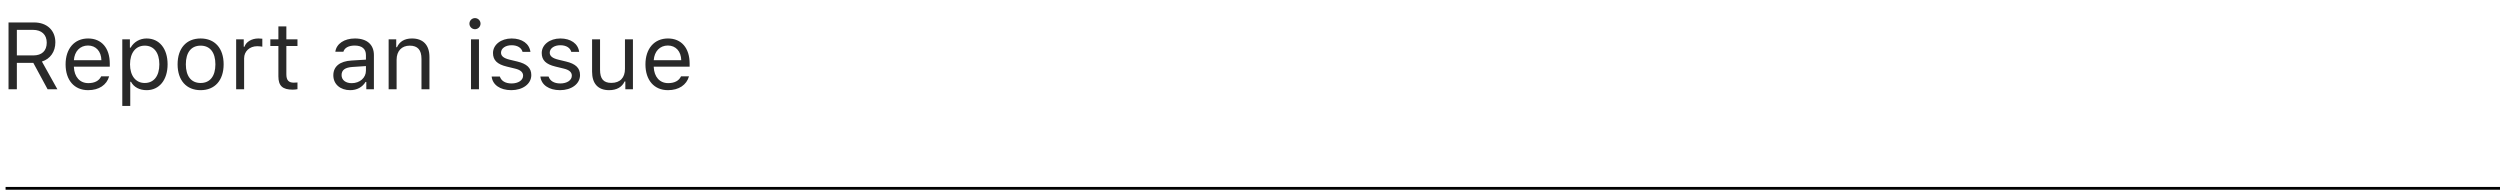
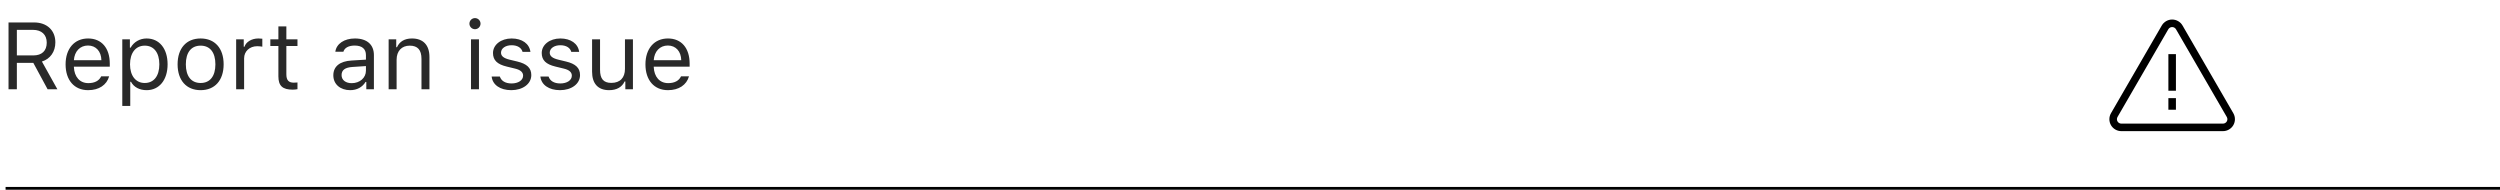
<svg xmlns="http://www.w3.org/2000/svg" width="896" height="68" viewBox="0 0 896 68" fill="none">
  <path d="M6.043 10.7H11.804C14.892 10.7 16.751 12.41 16.751 15.282C16.751 18.221 15.008 19.864 11.937 19.864H6.043V10.7ZM6.043 22.52H11.937L17.066 32H20.569L15.024 22.056C18.029 21.109 19.839 18.52 19.839 15.183C19.839 10.866 16.817 8.044 12.202 8.044H3.055V32H6.043V22.52ZM31.543 16.311C34.382 16.311 36.274 18.403 36.341 21.574H26.48C26.695 18.403 28.688 16.311 31.543 16.311ZM36.258 27.368C35.511 28.945 33.95 29.792 31.643 29.792C28.605 29.792 26.629 27.551 26.48 24.015V23.882H39.346V22.786C39.346 17.225 36.407 13.788 31.576 13.788C26.662 13.788 23.508 17.44 23.508 23.068C23.508 28.73 26.612 32.315 31.576 32.315C35.494 32.315 38.25 30.439 39.113 27.368H36.258ZM52.544 13.788C50.103 13.788 47.962 15.033 46.816 17.092H46.551V14.104H43.828V37.977H46.684V29.311H46.949C47.929 31.203 49.987 32.315 52.544 32.315C57.093 32.315 60.065 28.646 60.065 23.052C60.065 17.424 57.109 13.788 52.544 13.788ZM51.863 29.742C48.643 29.742 46.601 27.152 46.601 23.052C46.601 18.935 48.643 16.361 51.88 16.361C55.15 16.361 57.109 18.868 57.109 23.052C57.109 27.235 55.15 29.742 51.863 29.742ZM71.901 32.315C76.998 32.315 80.152 28.796 80.152 23.052C80.152 17.291 76.998 13.788 71.901 13.788C66.805 13.788 63.65 17.291 63.65 23.052C63.65 28.796 66.805 32.315 71.901 32.315ZM71.901 29.742C68.515 29.742 66.606 27.285 66.606 23.052C66.606 18.802 68.515 16.361 71.901 16.361C75.288 16.361 77.197 18.802 77.197 23.052C77.197 27.285 75.288 29.742 71.901 29.742ZM84.635 32H87.49V20.91C87.49 18.387 89.466 16.561 92.189 16.561C92.753 16.561 93.782 16.66 94.015 16.727V13.871C93.649 13.821 93.052 13.788 92.587 13.788C90.213 13.788 88.154 15.017 87.623 16.76H87.357V14.104H84.635V32ZM99.775 9.472V14.104H96.887V16.494H99.775V27.352C99.775 30.771 101.253 32.133 104.938 32.133C105.503 32.133 106.051 32.066 106.615 31.967V29.56C106.084 29.609 105.802 29.626 105.287 29.626C103.428 29.626 102.631 28.73 102.631 26.621V16.494H106.615V14.104H102.631V9.472H99.775ZM126.039 29.809C123.964 29.809 122.42 28.746 122.42 26.92C122.42 25.127 123.615 24.181 126.338 23.998L131.152 23.683V25.326C131.152 27.883 128.978 29.809 126.039 29.809ZM125.508 32.315C127.898 32.315 129.857 31.27 131.02 29.36H131.285V32H134.008V19.748C134.008 16.029 131.567 13.788 127.201 13.788C123.383 13.788 120.561 15.681 120.179 18.553H123.067C123.466 17.142 124.96 16.328 127.102 16.328C129.774 16.328 131.152 17.54 131.152 19.748V21.375L125.989 21.69C121.822 21.939 119.465 23.782 119.465 26.986C119.465 30.257 122.038 32.315 125.508 32.315ZM139.287 32H142.143V21.408C142.143 18.27 143.985 16.361 146.841 16.361C149.696 16.361 151.058 17.889 151.058 21.109V32H153.913V20.412C153.913 16.162 151.672 13.788 147.654 13.788C144.915 13.788 143.172 14.95 142.275 16.926H142.01V14.104H139.287V32ZM168.805 32H171.66V14.104H168.805V32ZM170.232 10.468C171.328 10.468 172.225 9.571 172.225 8.476C172.225 7.38 171.328 6.483 170.232 6.483C169.137 6.483 168.24 7.38 168.24 8.476C168.24 9.571 169.137 10.468 170.232 10.468ZM176.69 19.001C176.69 21.591 178.218 23.035 181.571 23.849L184.643 24.596C186.552 25.061 187.481 25.891 187.481 27.119C187.481 28.763 185.755 29.908 183.348 29.908C181.057 29.908 179.629 28.945 179.147 27.435H176.209C176.524 30.406 179.264 32.315 183.248 32.315C187.315 32.315 190.42 30.107 190.42 26.903C190.42 24.33 188.793 22.869 185.423 22.056L182.667 21.392C180.559 20.877 179.562 20.113 179.562 18.885C179.562 17.291 181.223 16.212 183.348 16.212C185.506 16.212 186.9 17.158 187.282 18.586H190.104C189.723 15.648 187.116 13.788 183.364 13.788C179.562 13.788 176.69 16.029 176.69 19.001ZM194.155 19.001C194.155 21.591 195.683 23.035 199.036 23.849L202.107 24.596C204.017 25.061 204.946 25.891 204.946 27.119C204.946 28.763 203.22 29.908 200.812 29.908C198.521 29.908 197.094 28.945 196.612 27.435H193.674C193.989 30.406 196.729 32.315 200.713 32.315C204.78 32.315 207.885 30.107 207.885 26.903C207.885 24.33 206.258 22.869 202.888 22.056L200.132 21.392C198.023 20.877 197.027 20.113 197.027 18.885C197.027 17.291 198.688 16.212 200.812 16.212C202.971 16.212 204.365 17.158 204.747 18.586H207.569C207.188 15.648 204.581 13.788 200.829 13.788C197.027 13.788 194.155 16.029 194.155 19.001ZM226.844 14.104H223.988V24.695C223.988 27.833 222.262 29.709 219.107 29.709C216.252 29.709 215.057 28.215 215.057 24.994V14.104H212.201V25.691C212.201 29.925 214.293 32.315 218.311 32.315C221.05 32.315 222.959 31.186 223.855 29.194H224.121V32H226.844V14.104ZM239.361 16.311C242.2 16.311 244.093 18.403 244.159 21.574H234.298C234.514 18.403 236.506 16.311 239.361 16.311ZM244.076 27.368C243.329 28.945 241.769 29.792 239.461 29.792C236.423 29.792 234.447 27.551 234.298 24.015V23.882H247.164V22.786C247.164 17.225 244.226 13.788 239.395 13.788C234.48 13.788 231.326 17.44 231.326 23.068C231.326 28.73 234.431 32.315 239.395 32.315C243.312 32.315 246.068 30.439 246.932 27.368H244.076Z" fill="#292929" />
  <line x1="2" y1="67.5" x2="896" y2="67.5" stroke="black" />
+   <path d="M800.427 40.584L782.215 9.138C781.451 7.819 780.027 7 778.5 7C776.973 7 775.549 7.819 774.784 9.138L756.574 40.584C755.809 41.904 755.809 43.543 756.573 44.861C757.337 46.18 758.76 47 760.289 47H796.711C798.24 47 799.663 46.18 800.426 44.862C801.191 43.543 801.191 41.904 800.427 40.584ZM798.085 43.515C797.803 44.003 797.277 44.305 796.711 44.305H760.289C759.723 44.305 759.197 44.003 758.914 43.514C758.632 43.026 758.632 42.42 758.915 41.932L777.125 10.486C777.409 9.998 777.935 9.695 778.5 9.695C779.065 9.695 779.591 9.998 779.874 10.486L798.086 41.932C798.368 42.42 798.368 43.026 798.085 43.515ZM777.148 32.53H779.852V19.393H777.148V32.53ZM777.148 39.323H779.852V35.169H777.148V39.323Z" fill="black" />
</svg>
